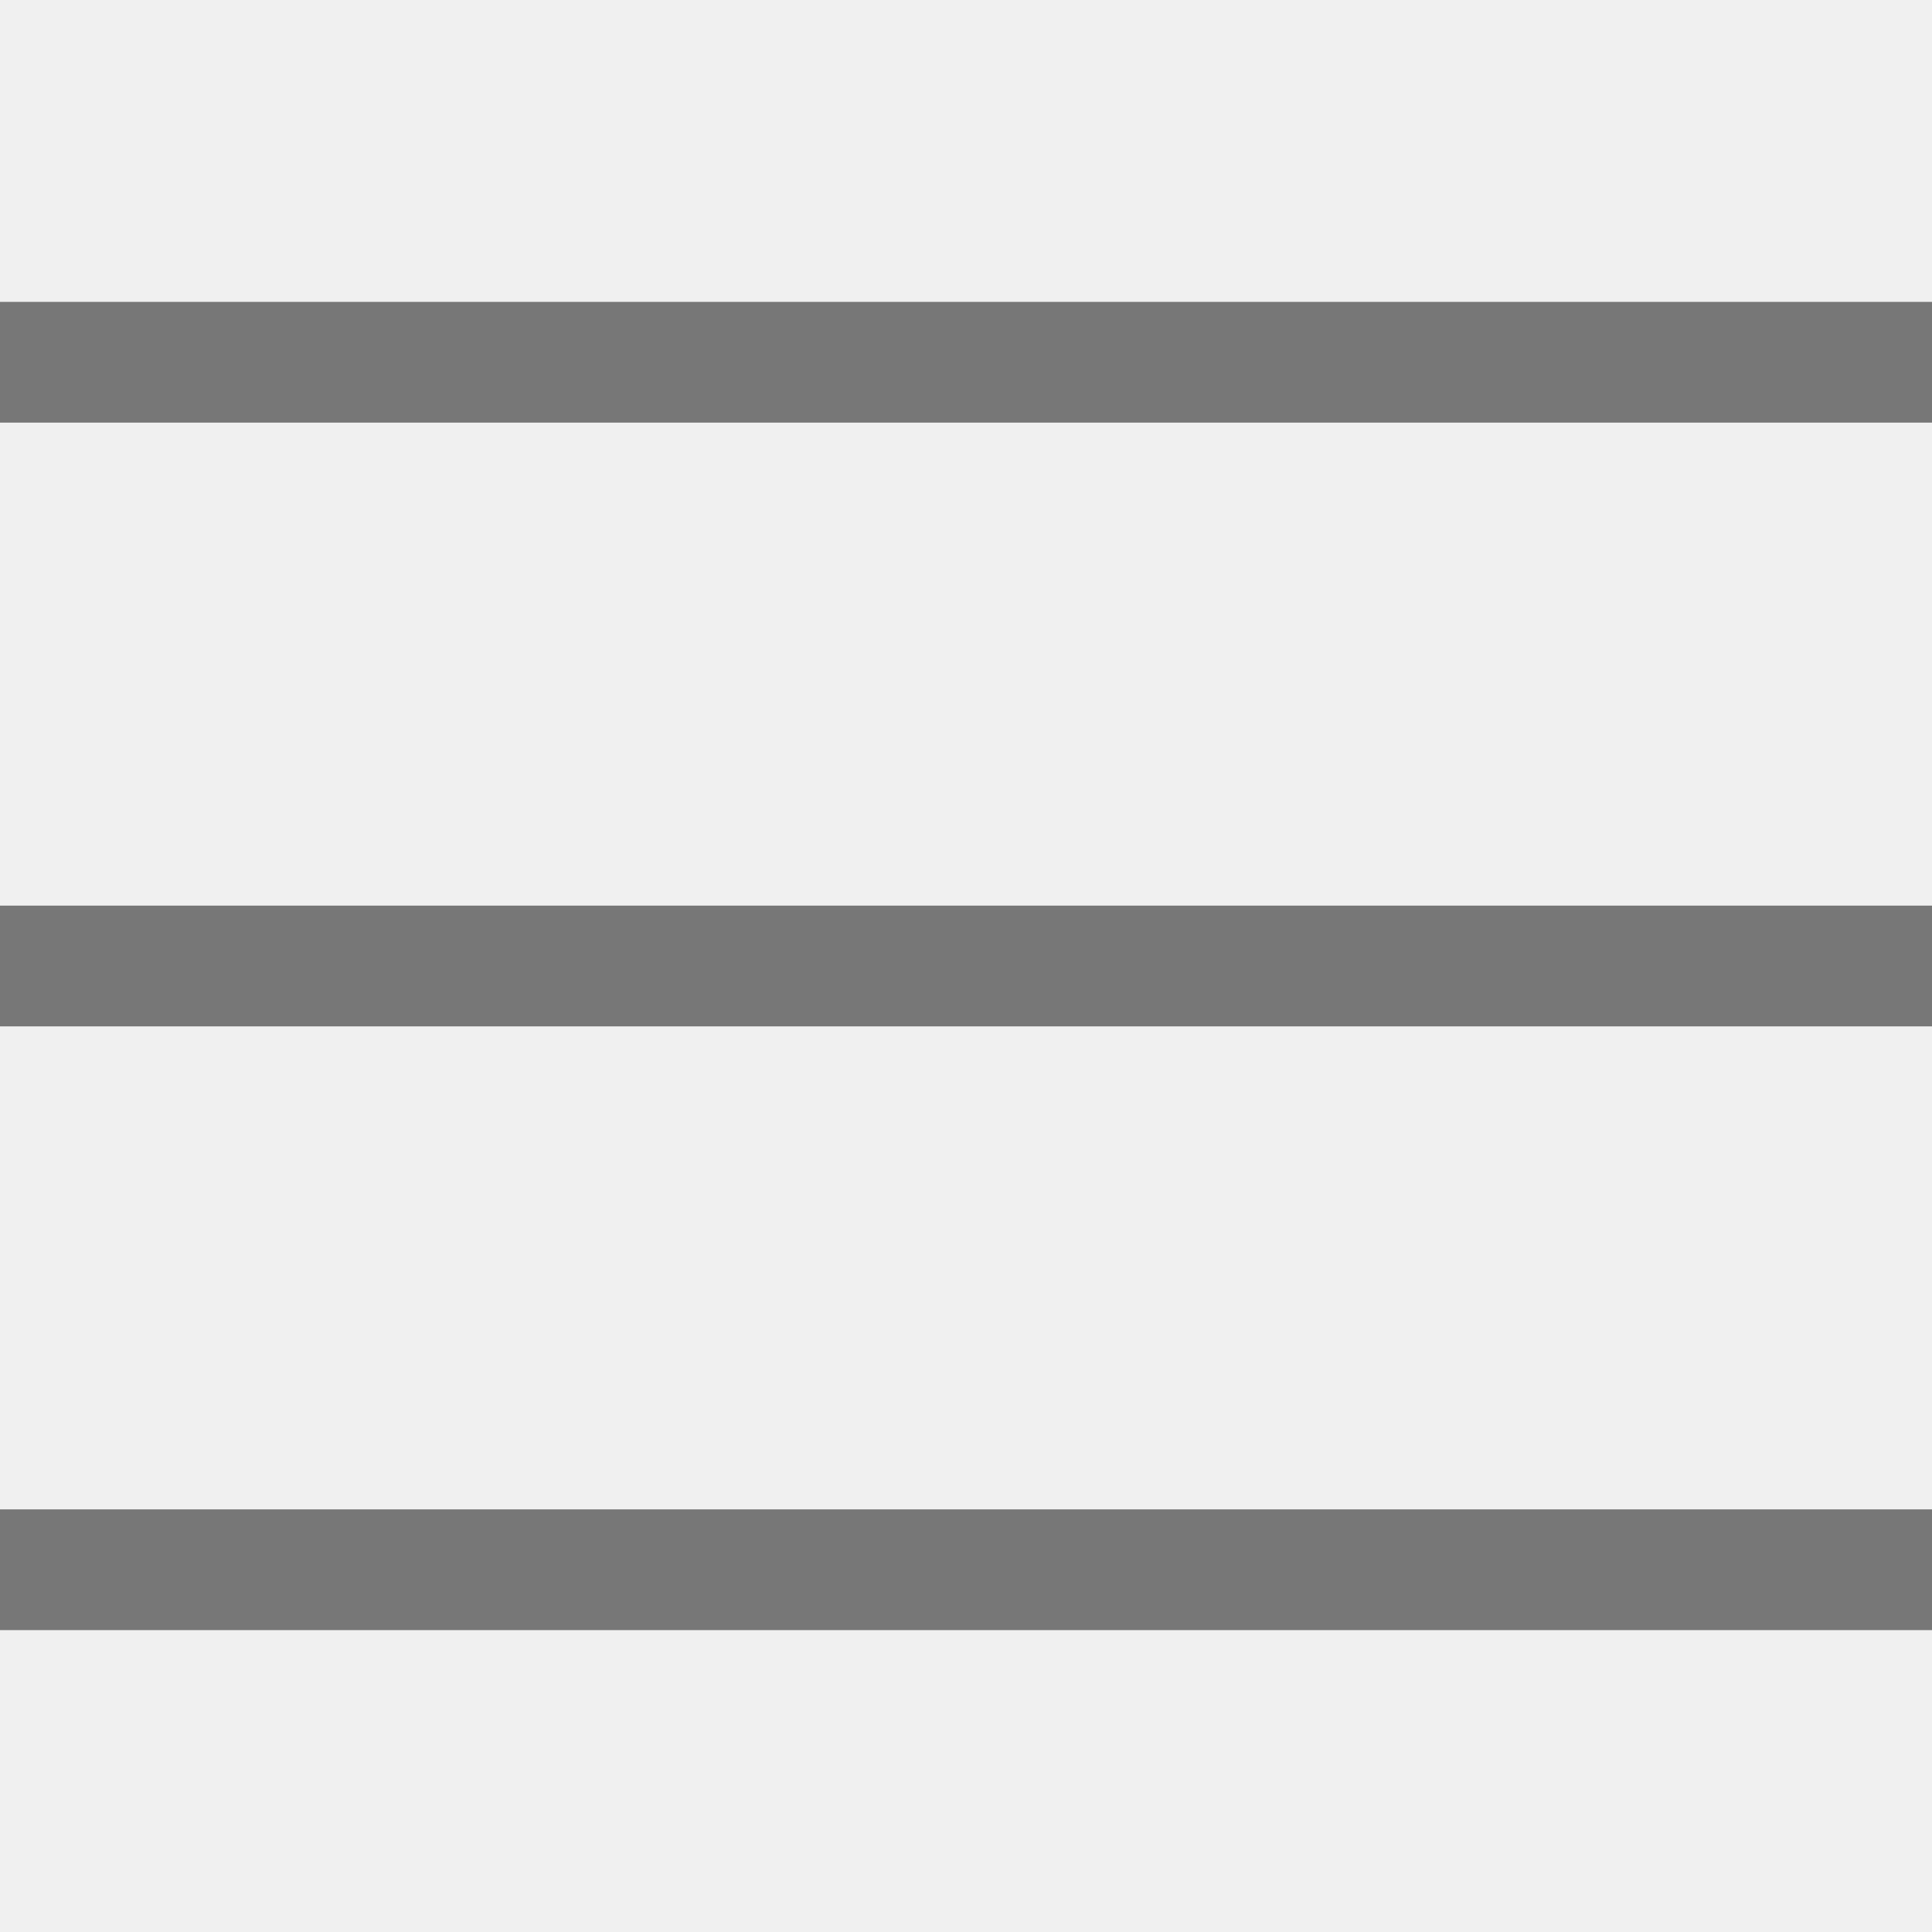
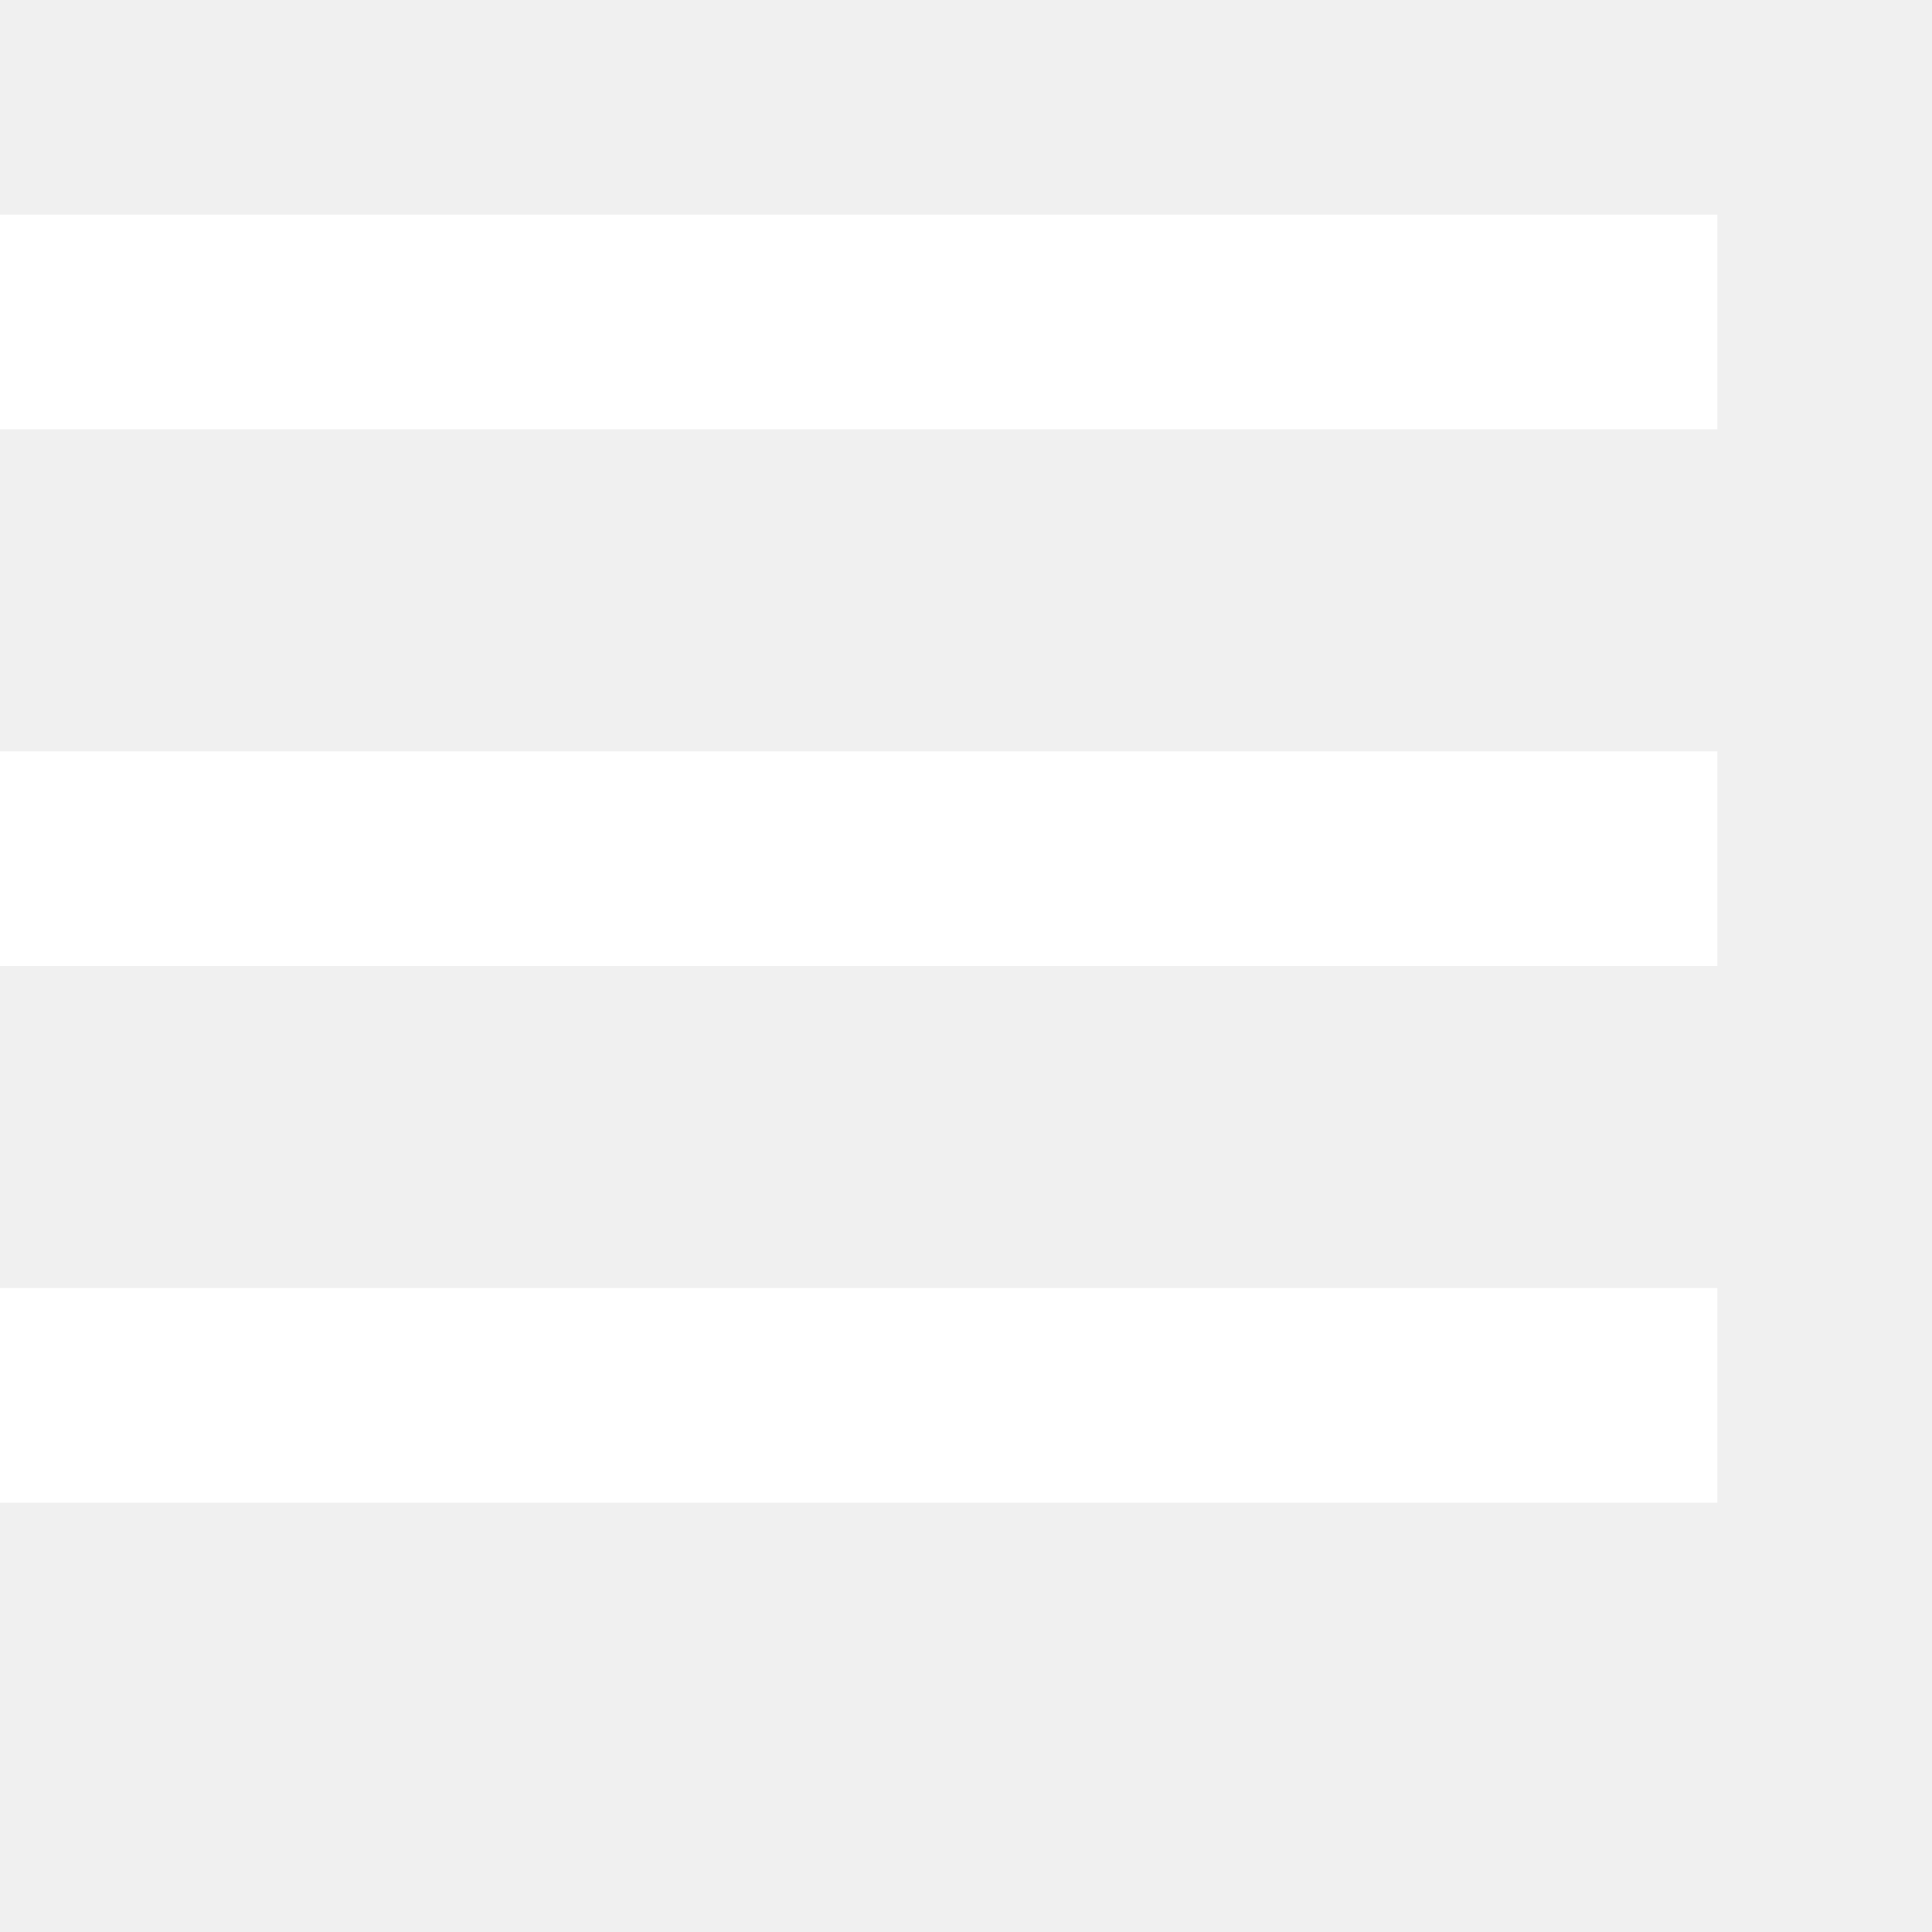
- <svg xmlns="http://www.w3.org/2000/svg" zoomAndPan="disable" x="0px" y="0px" width="16px" height="16px" viewBox="0 0 16 16">
+ <svg xmlns="http://www.w3.org/2000/svg" zoomAndPan="disable" x="0px" y="0px" width="18px" height="18px" viewBox="0 0 18 18">
  <style type="text/css">
		line {
- 			stroke: #777777;
- 			stroke-width: 1px;
+ 			stroke: #ffffff;
+ 			stroke-width: 2px;
		}
    </style>
  <line x1="0" y1="3" x2="16" y2="3" />
  <line x1="0" y1="8" x2="16" y2="8" />
  <line x1="0" y1="13" x2="16" y2="13" />
</svg>
